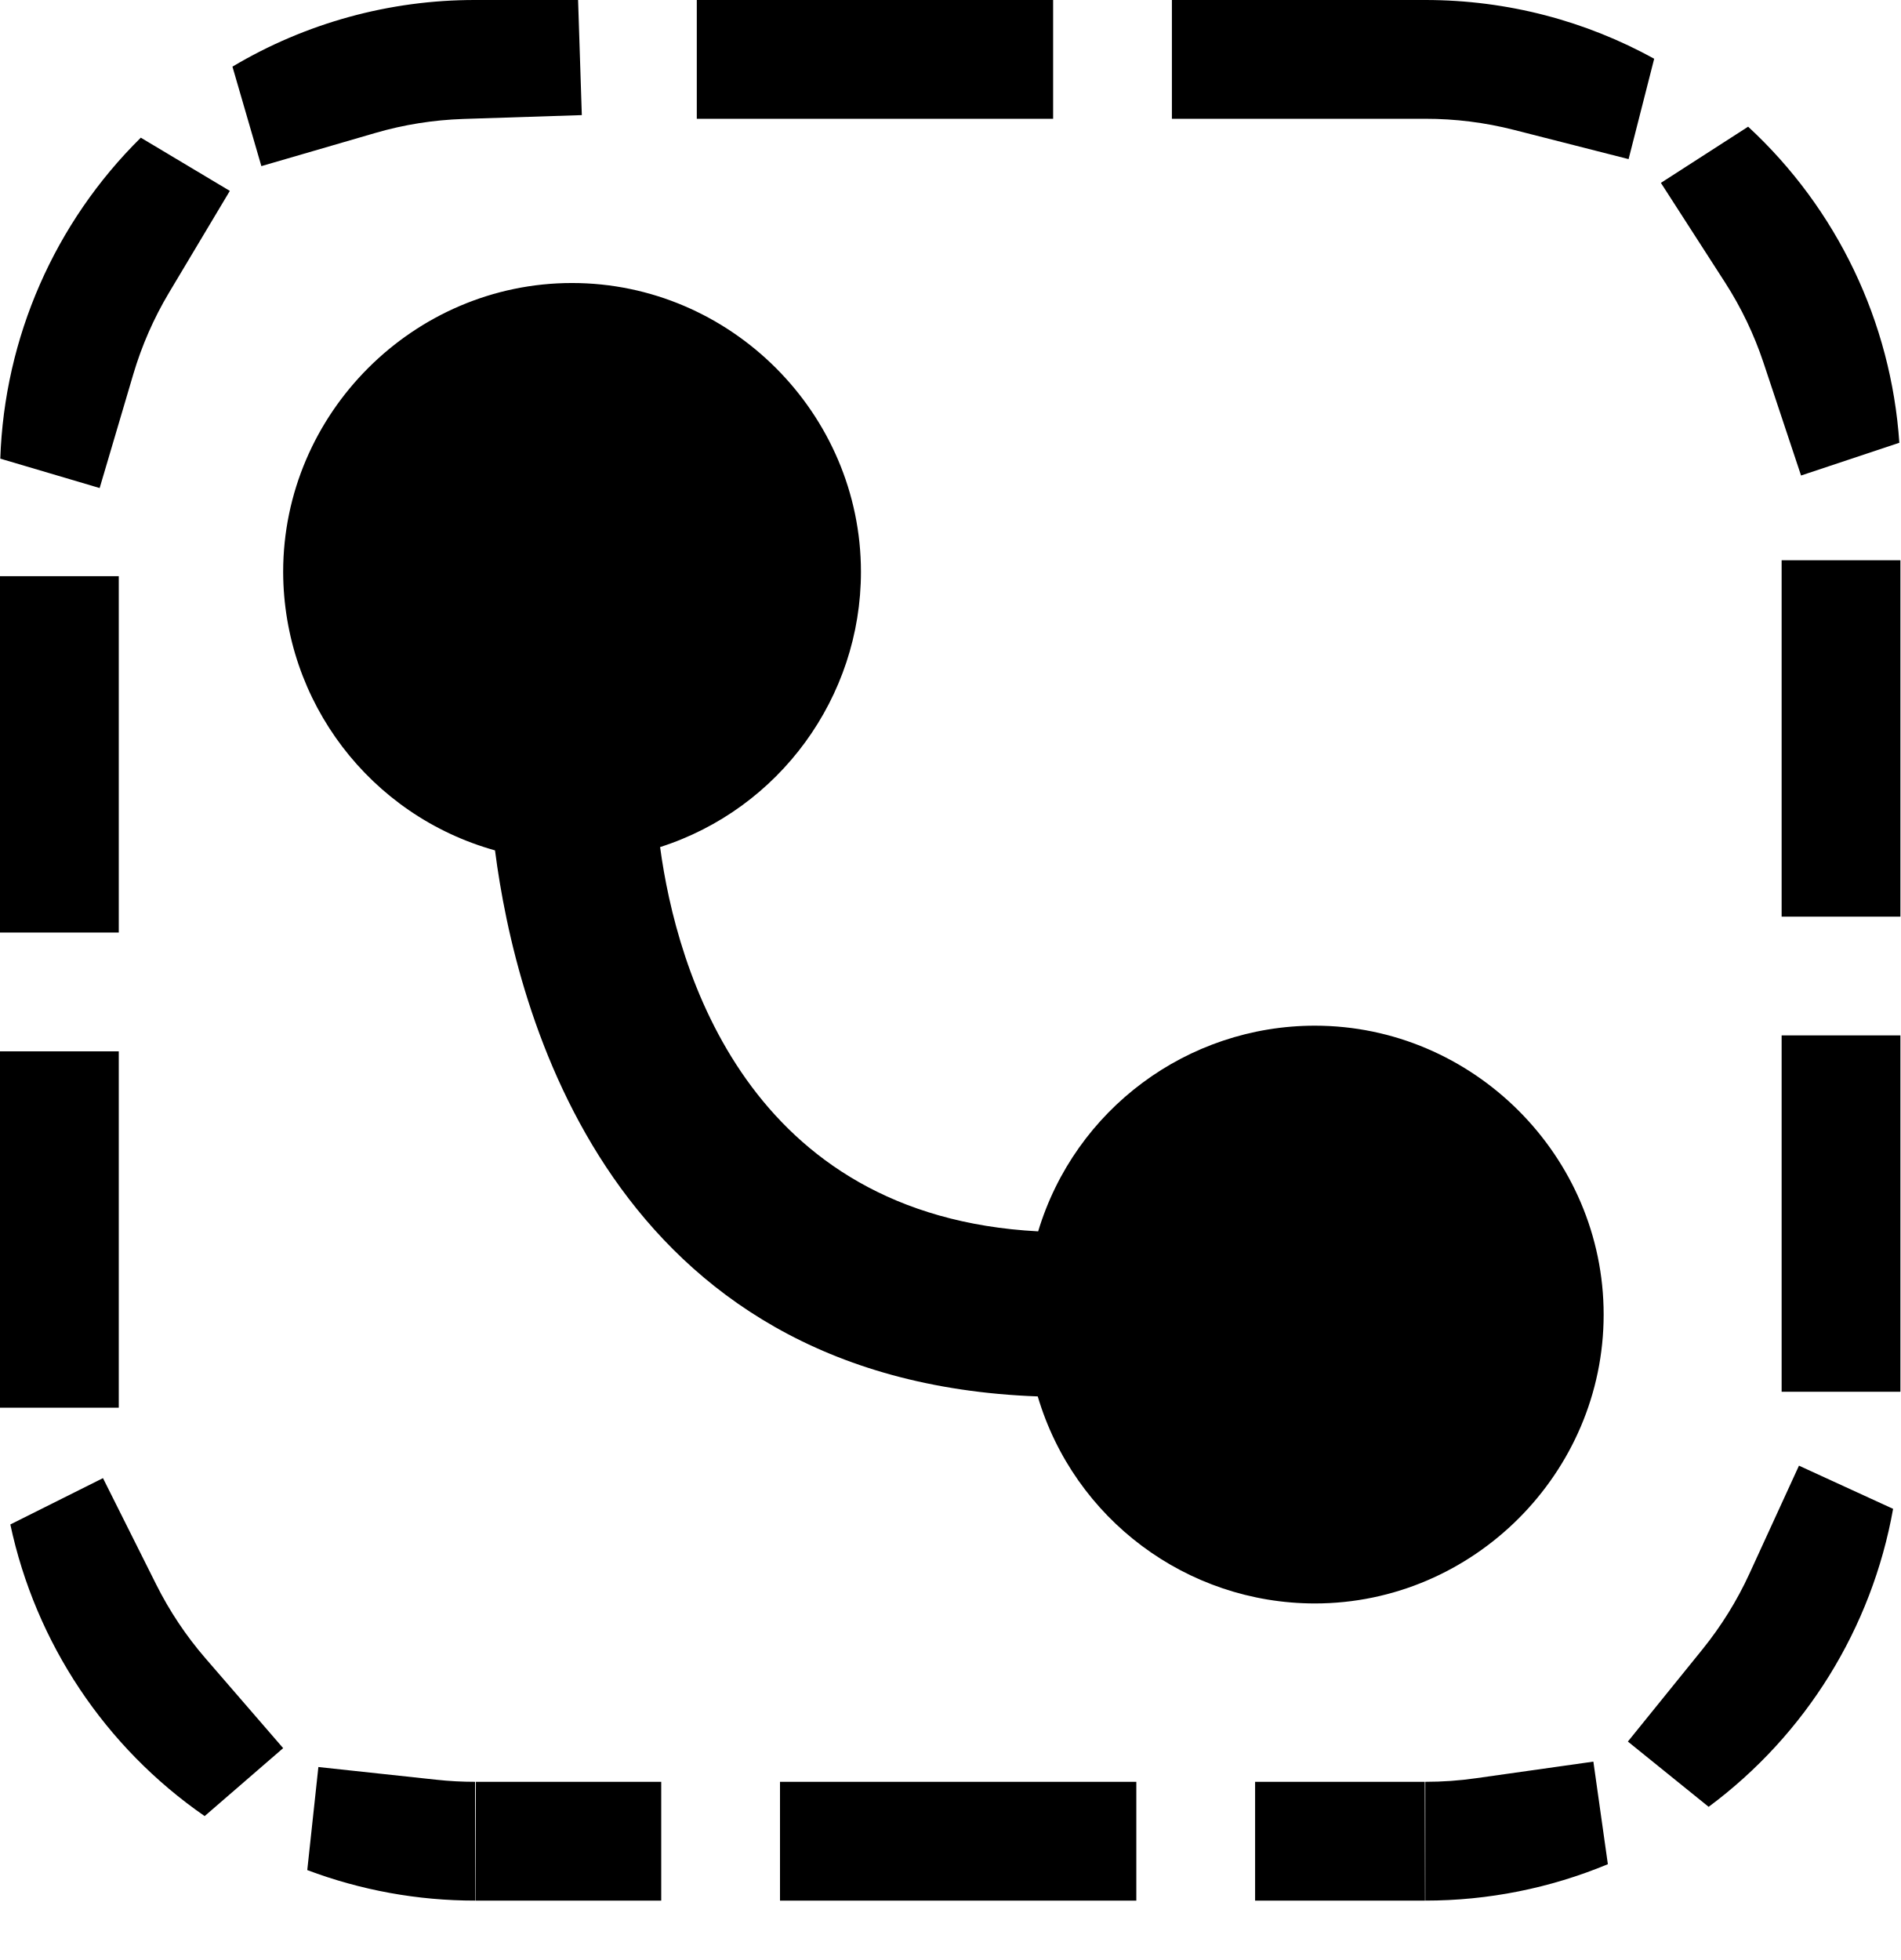
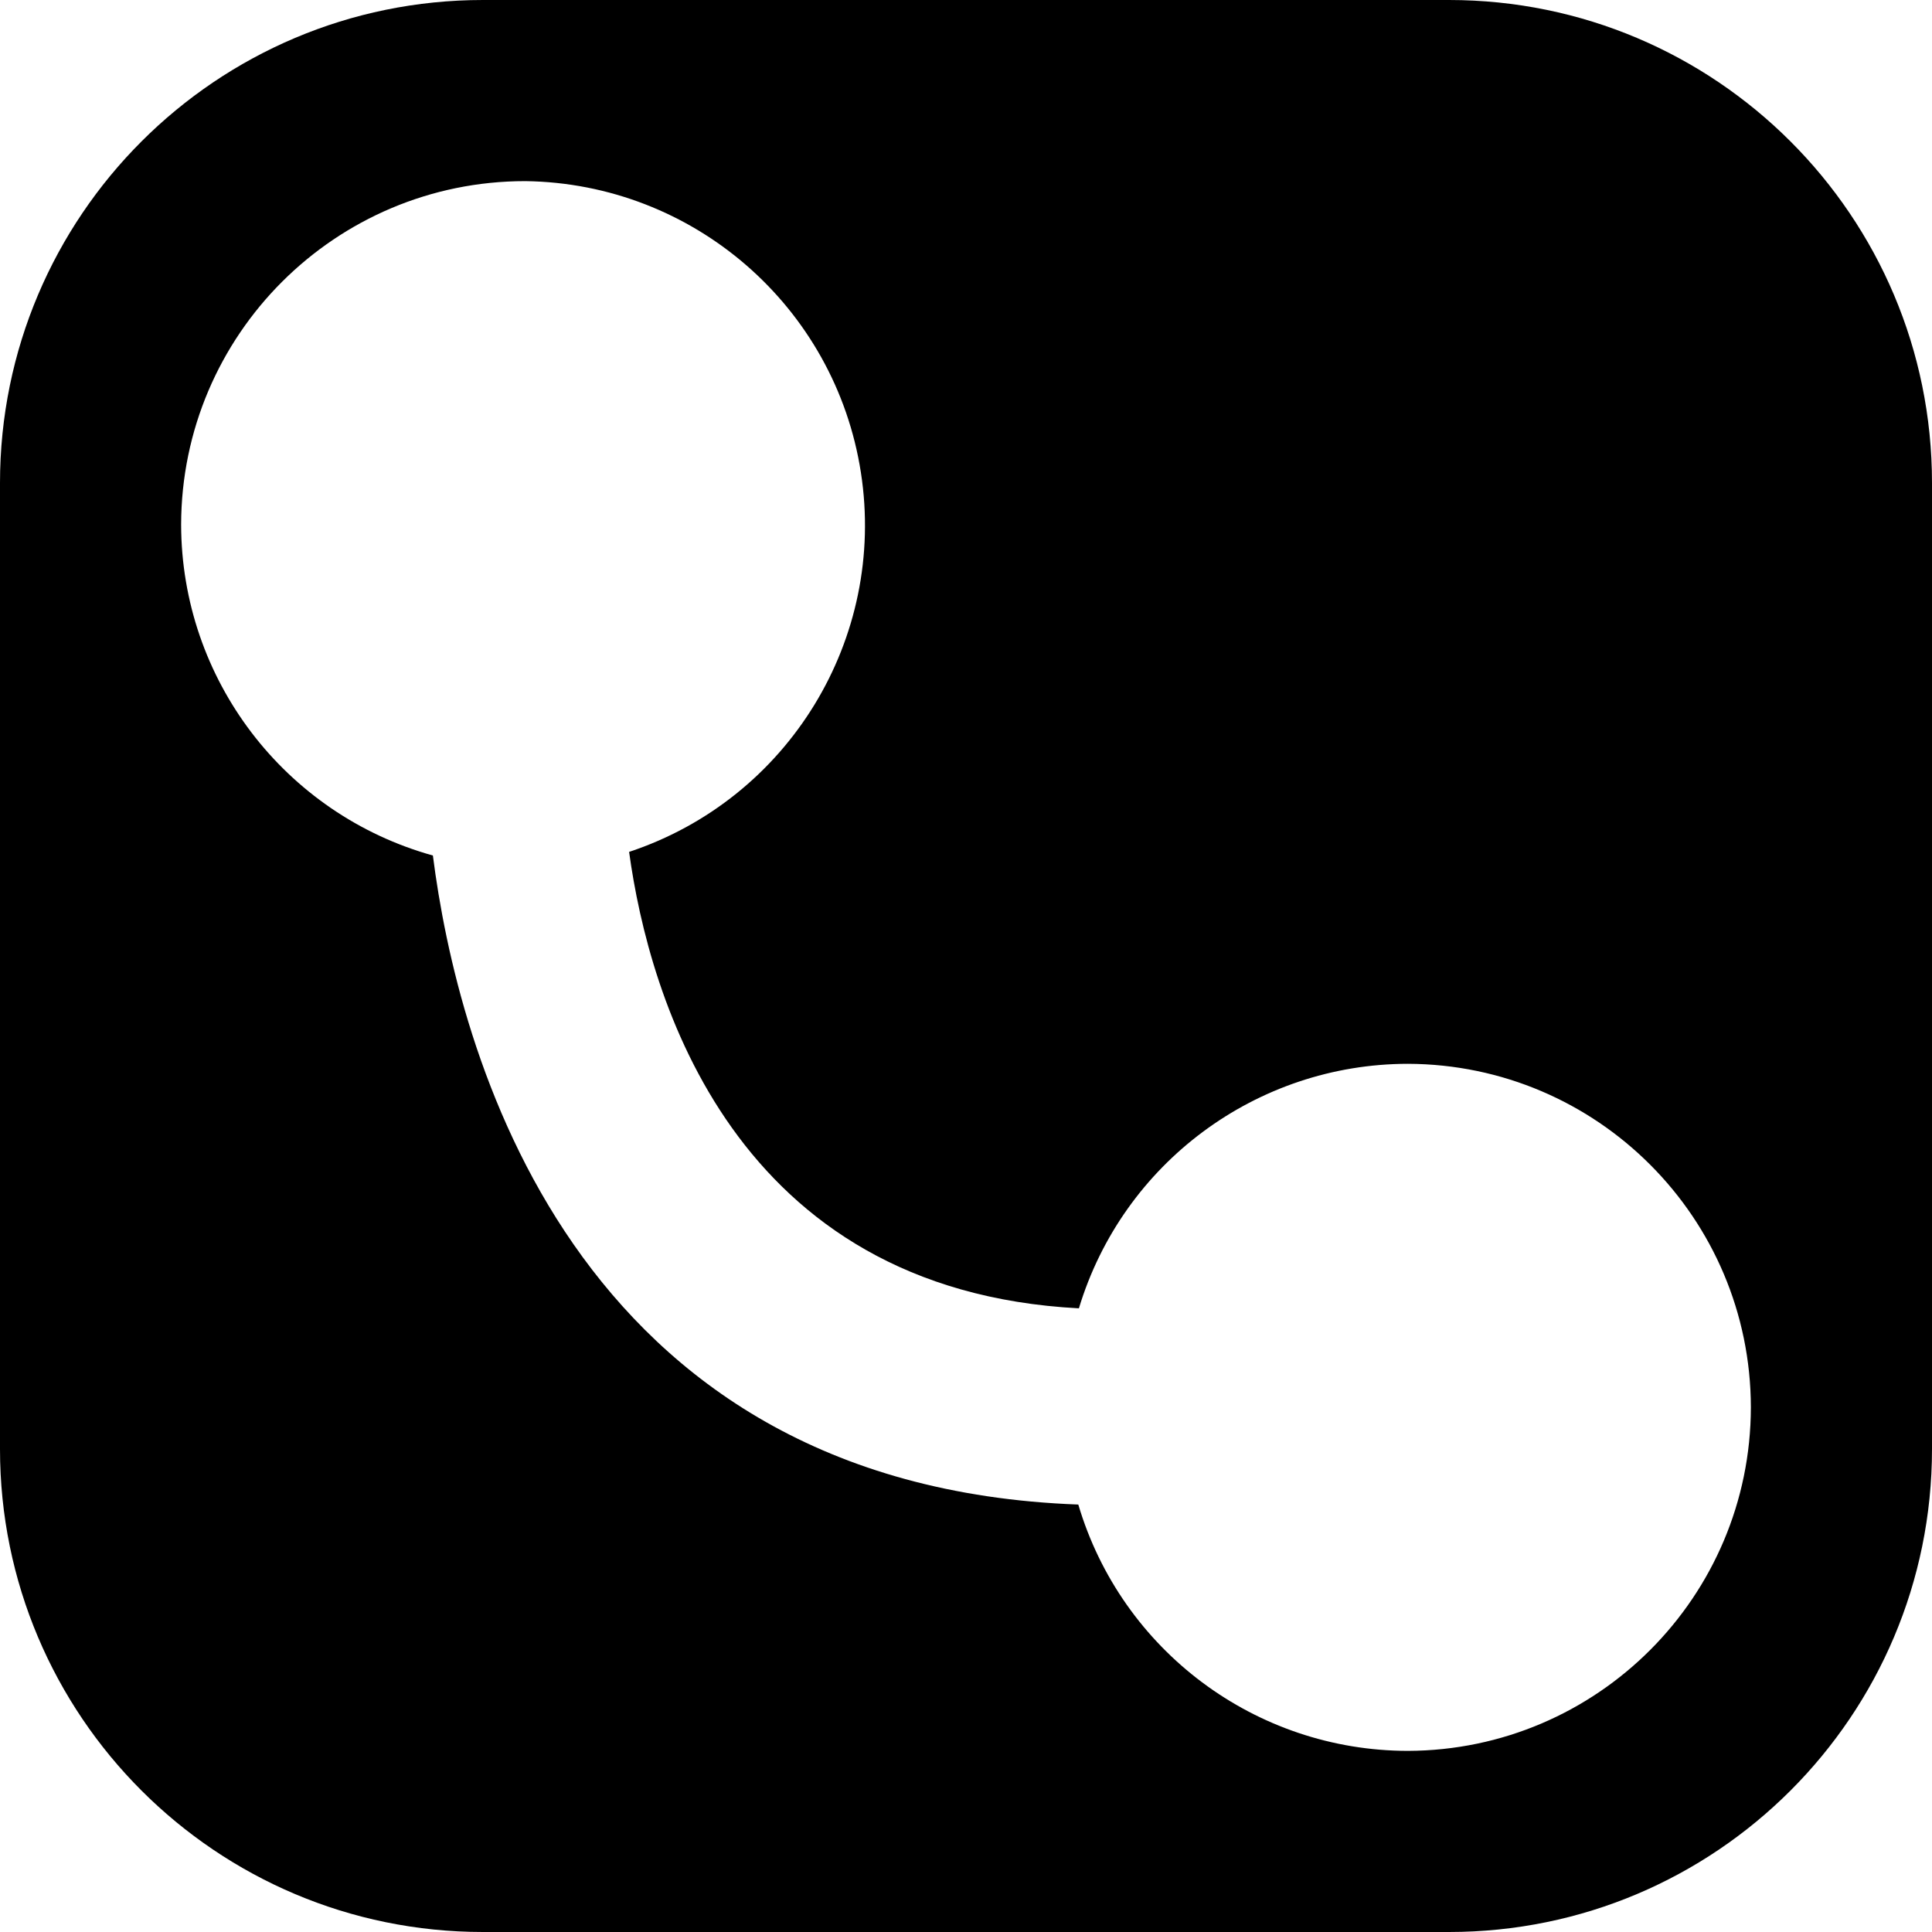
- <svg xmlns="http://www.w3.org/2000/svg" viewBox="0 0 32 33" xml:space="preserve" fill-rule="evenodd" clip-rule="evenodd" stroke-linejoin="round" stroke-miterlimit="2">
-   <path d="M.005 7.722a7.97 7.97 0 0 1 2.366-5.404l1.499.896-1.026 1.717a6 6 0 0 0-.599 1.368l-.567 1.918zM9.734 0l.063 1.938-1.999.065c-.5.017-.996.095-1.476.235l-1.921.559-.487-1.675A7.97 7.97 0 0 1 8 0zm7.999 0v2h-6V0zm10.121.989-.431 1.69-1.938-.494A6 6 0 0 0 24 2h-4.267V0H24c1.397 0 2.711.359 3.854.989m4.128 6.466-1.655.551-.632-1.898a6 6 0 0 0-.645-1.348l-1.083-1.681 1.469-.946a7.98 7.98 0 0 1 2.546 5.322M32 15.433h-2v-6h2zm0 8h-2v-6h2zm-3.229 6.988-1.36-1.099 1.258-1.555c.313-.388.579-.814.789-1.272l.834-1.818 1.585.727a8 8 0 0 1-3.106 5.017M24 32v-2q.432 0 .85-.06l1.98-.28.244 1.727A8 8 0 0 1 24 32m-2.866 0v-2h2.857l.004 2zm-8 0v-2h6v2zm-5.128 0 .007-2h3.121v2zm-2.832-.514.187-1.735 1.988.214Q7.67 30 8 30v2a8 8 0 0 1-2.826-.514m-5-5.819 1.56-.78.895 1.788c.224.448.503.867.831 1.246l1.308 1.512-1.322 1.144a8 8 0 0 1-3.272-4.91M0 17.701h2v6H0zm0-8h2v6H0zm8.336 4.617a4.88 4.88 0 0 1-3.568-4.689c0-2.668 2.196-4.864 4.864-4.864 2.669 0 4.865 2.196 4.865 4.864 0 2.11-1.373 3.99-3.382 4.633.278 2.064 1.474 6.212 6.366 6.47a4.87 4.87 0 0 1 4.658-3.463c2.668 0 4.864 2.196 4.864 4.864 0 2.669-2.196 4.864-4.864 4.864a4.87 4.87 0 0 1-4.665-3.486c-7.22-.264-8.791-6.497-9.138-9.187z" />
+ <svg xmlns="http://www.w3.org/2000/svg" viewBox="0 0 32 32" xml:space="preserve" fill-rule="evenodd" clip-rule="evenodd" stroke-linejoin="round" stroke-miterlimit="2">
+   <path d="M24 0a8 8 0 0 1 8 8v16a8 8 0 0 1-8 8H8a8 8 0 0 1-8-8V8a8 8 0 0 1 8-8zM7.17 14.17c.4 3.15 2.25 10.44 10.69 10.75A5.7 5.7 0 0 0 23.32 29 5.7 5.7 0 0 0 29 23.31a5.7 5.7 0 0 0-5.68-5.69 5.7 5.7 0 0 0-5.45 4.05c-5.72-.3-7.12-5.15-7.45-7.56A5.7 5.7 0 0 0 8.7 3 5.7 5.7 0 0 0 3 8.69a5.7 5.7 0 0 0 4.17 5.48" />
</svg>
